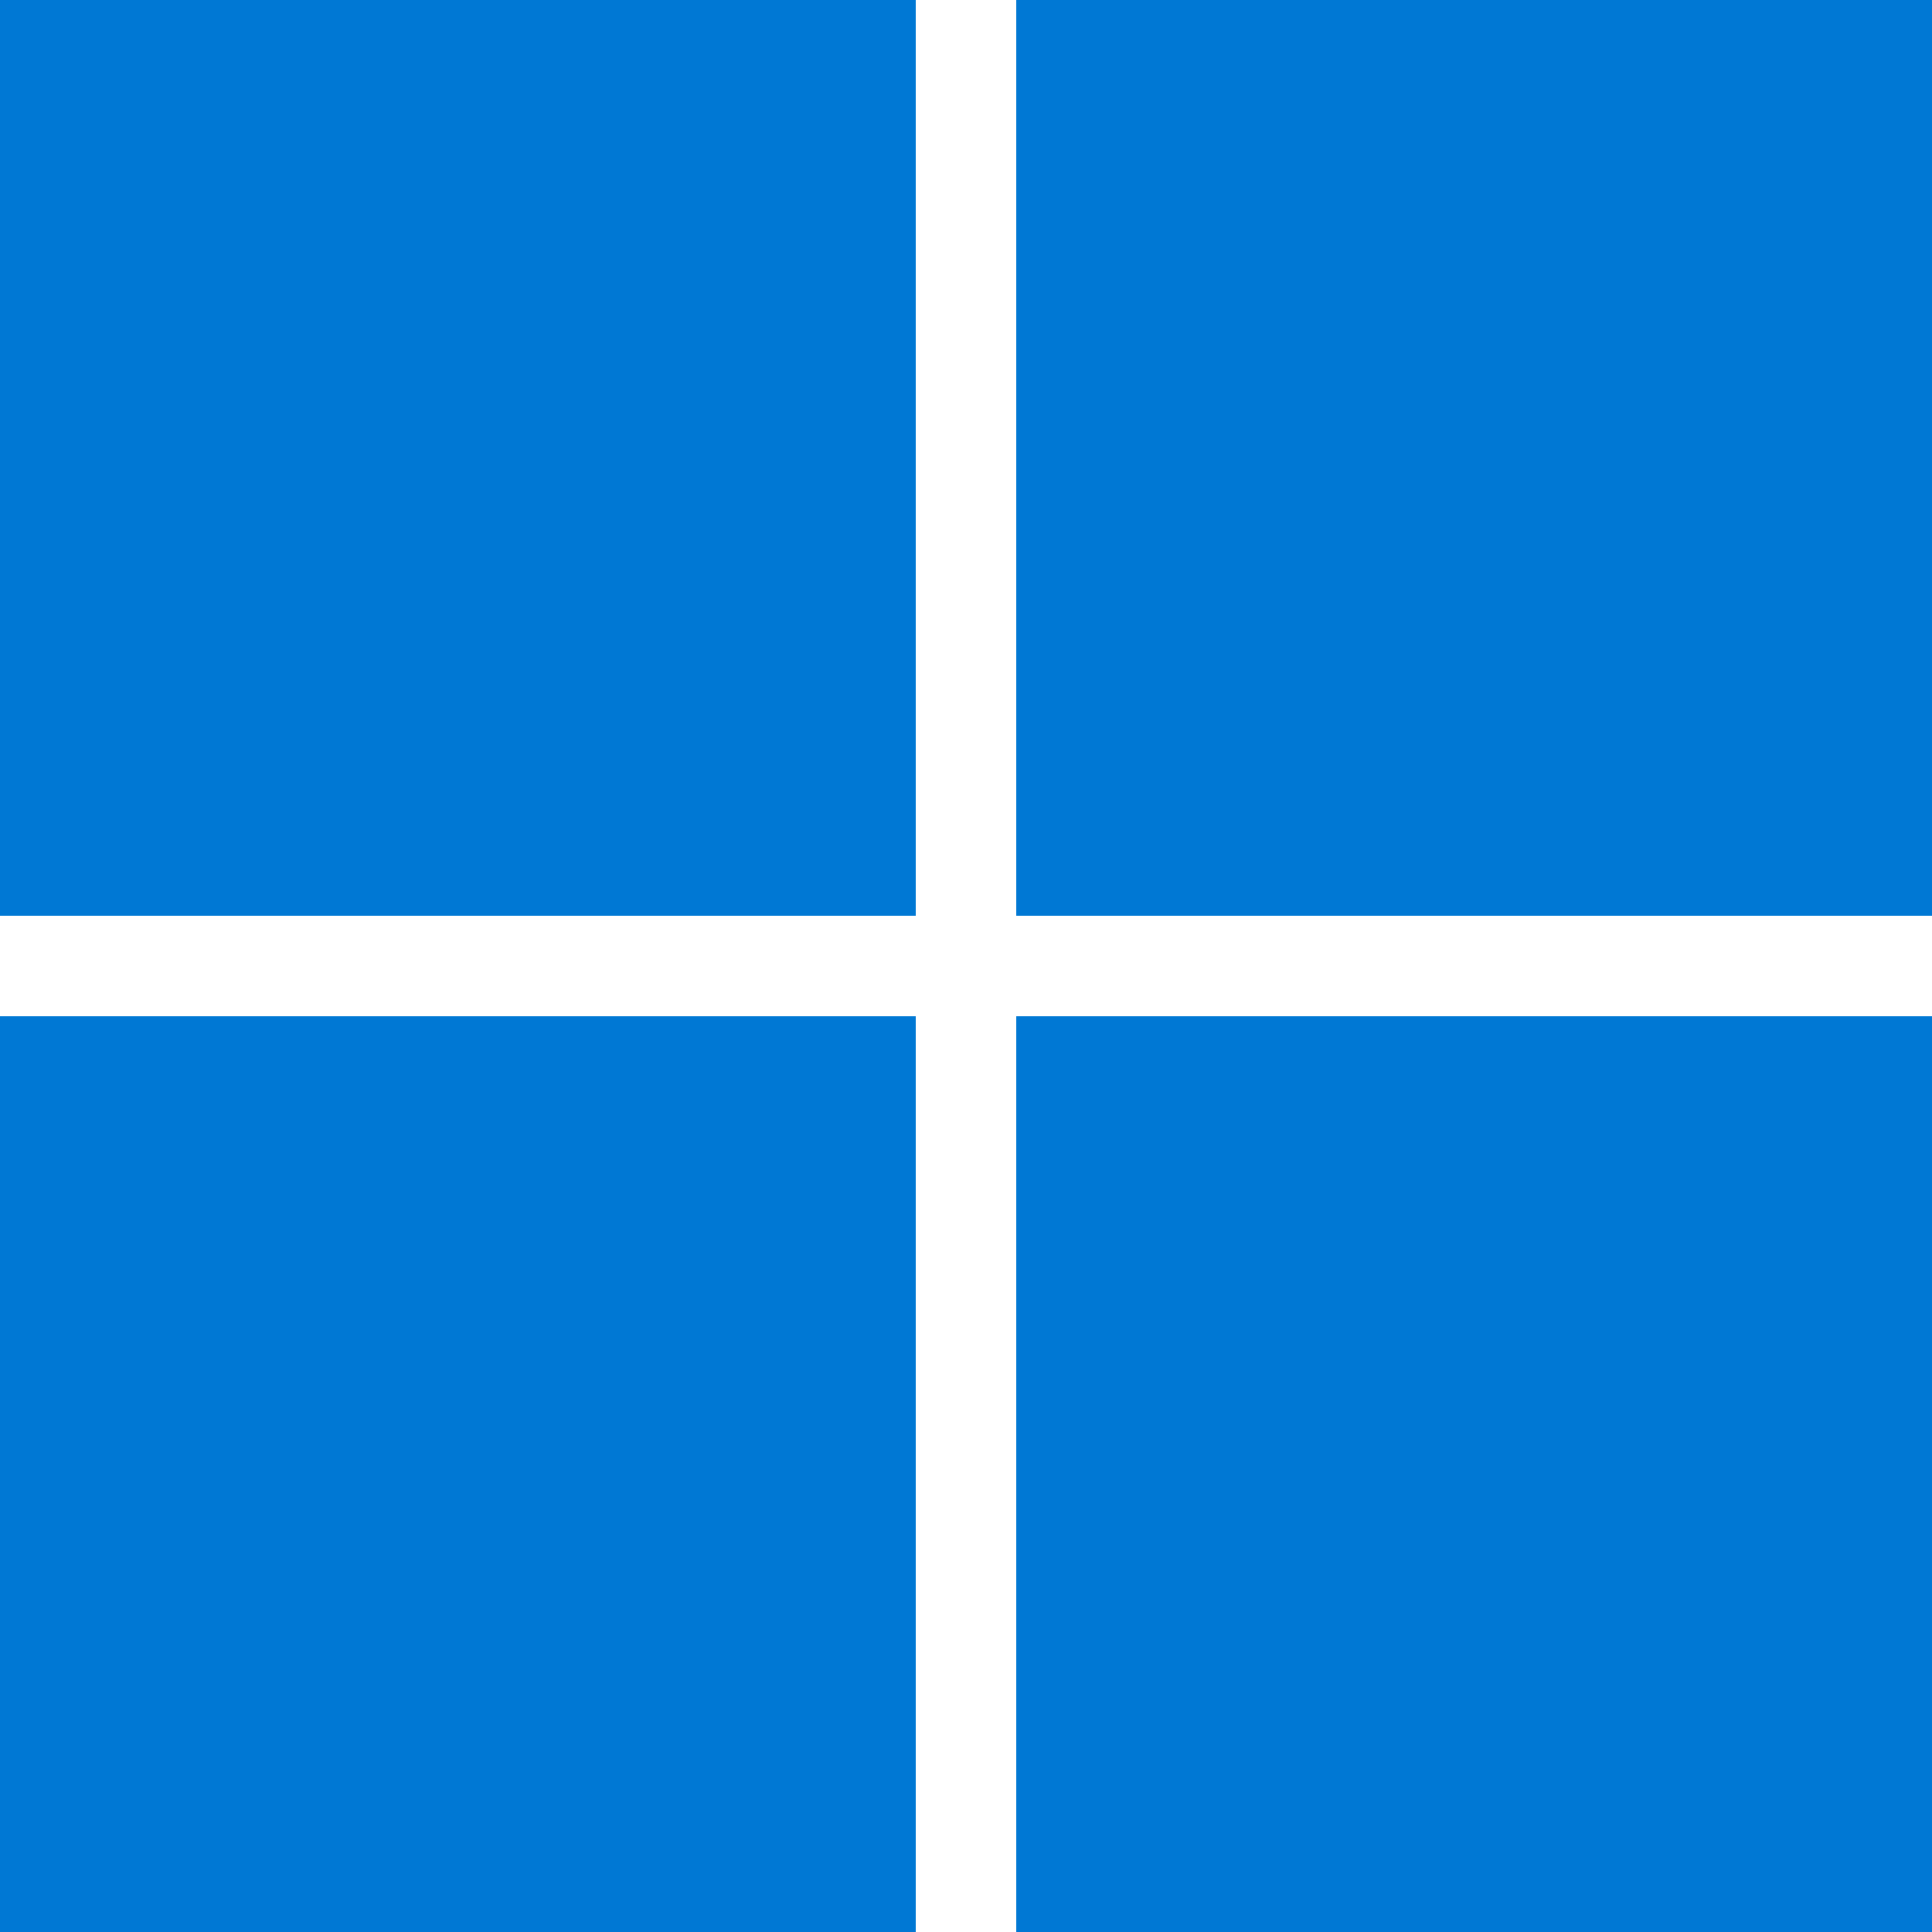
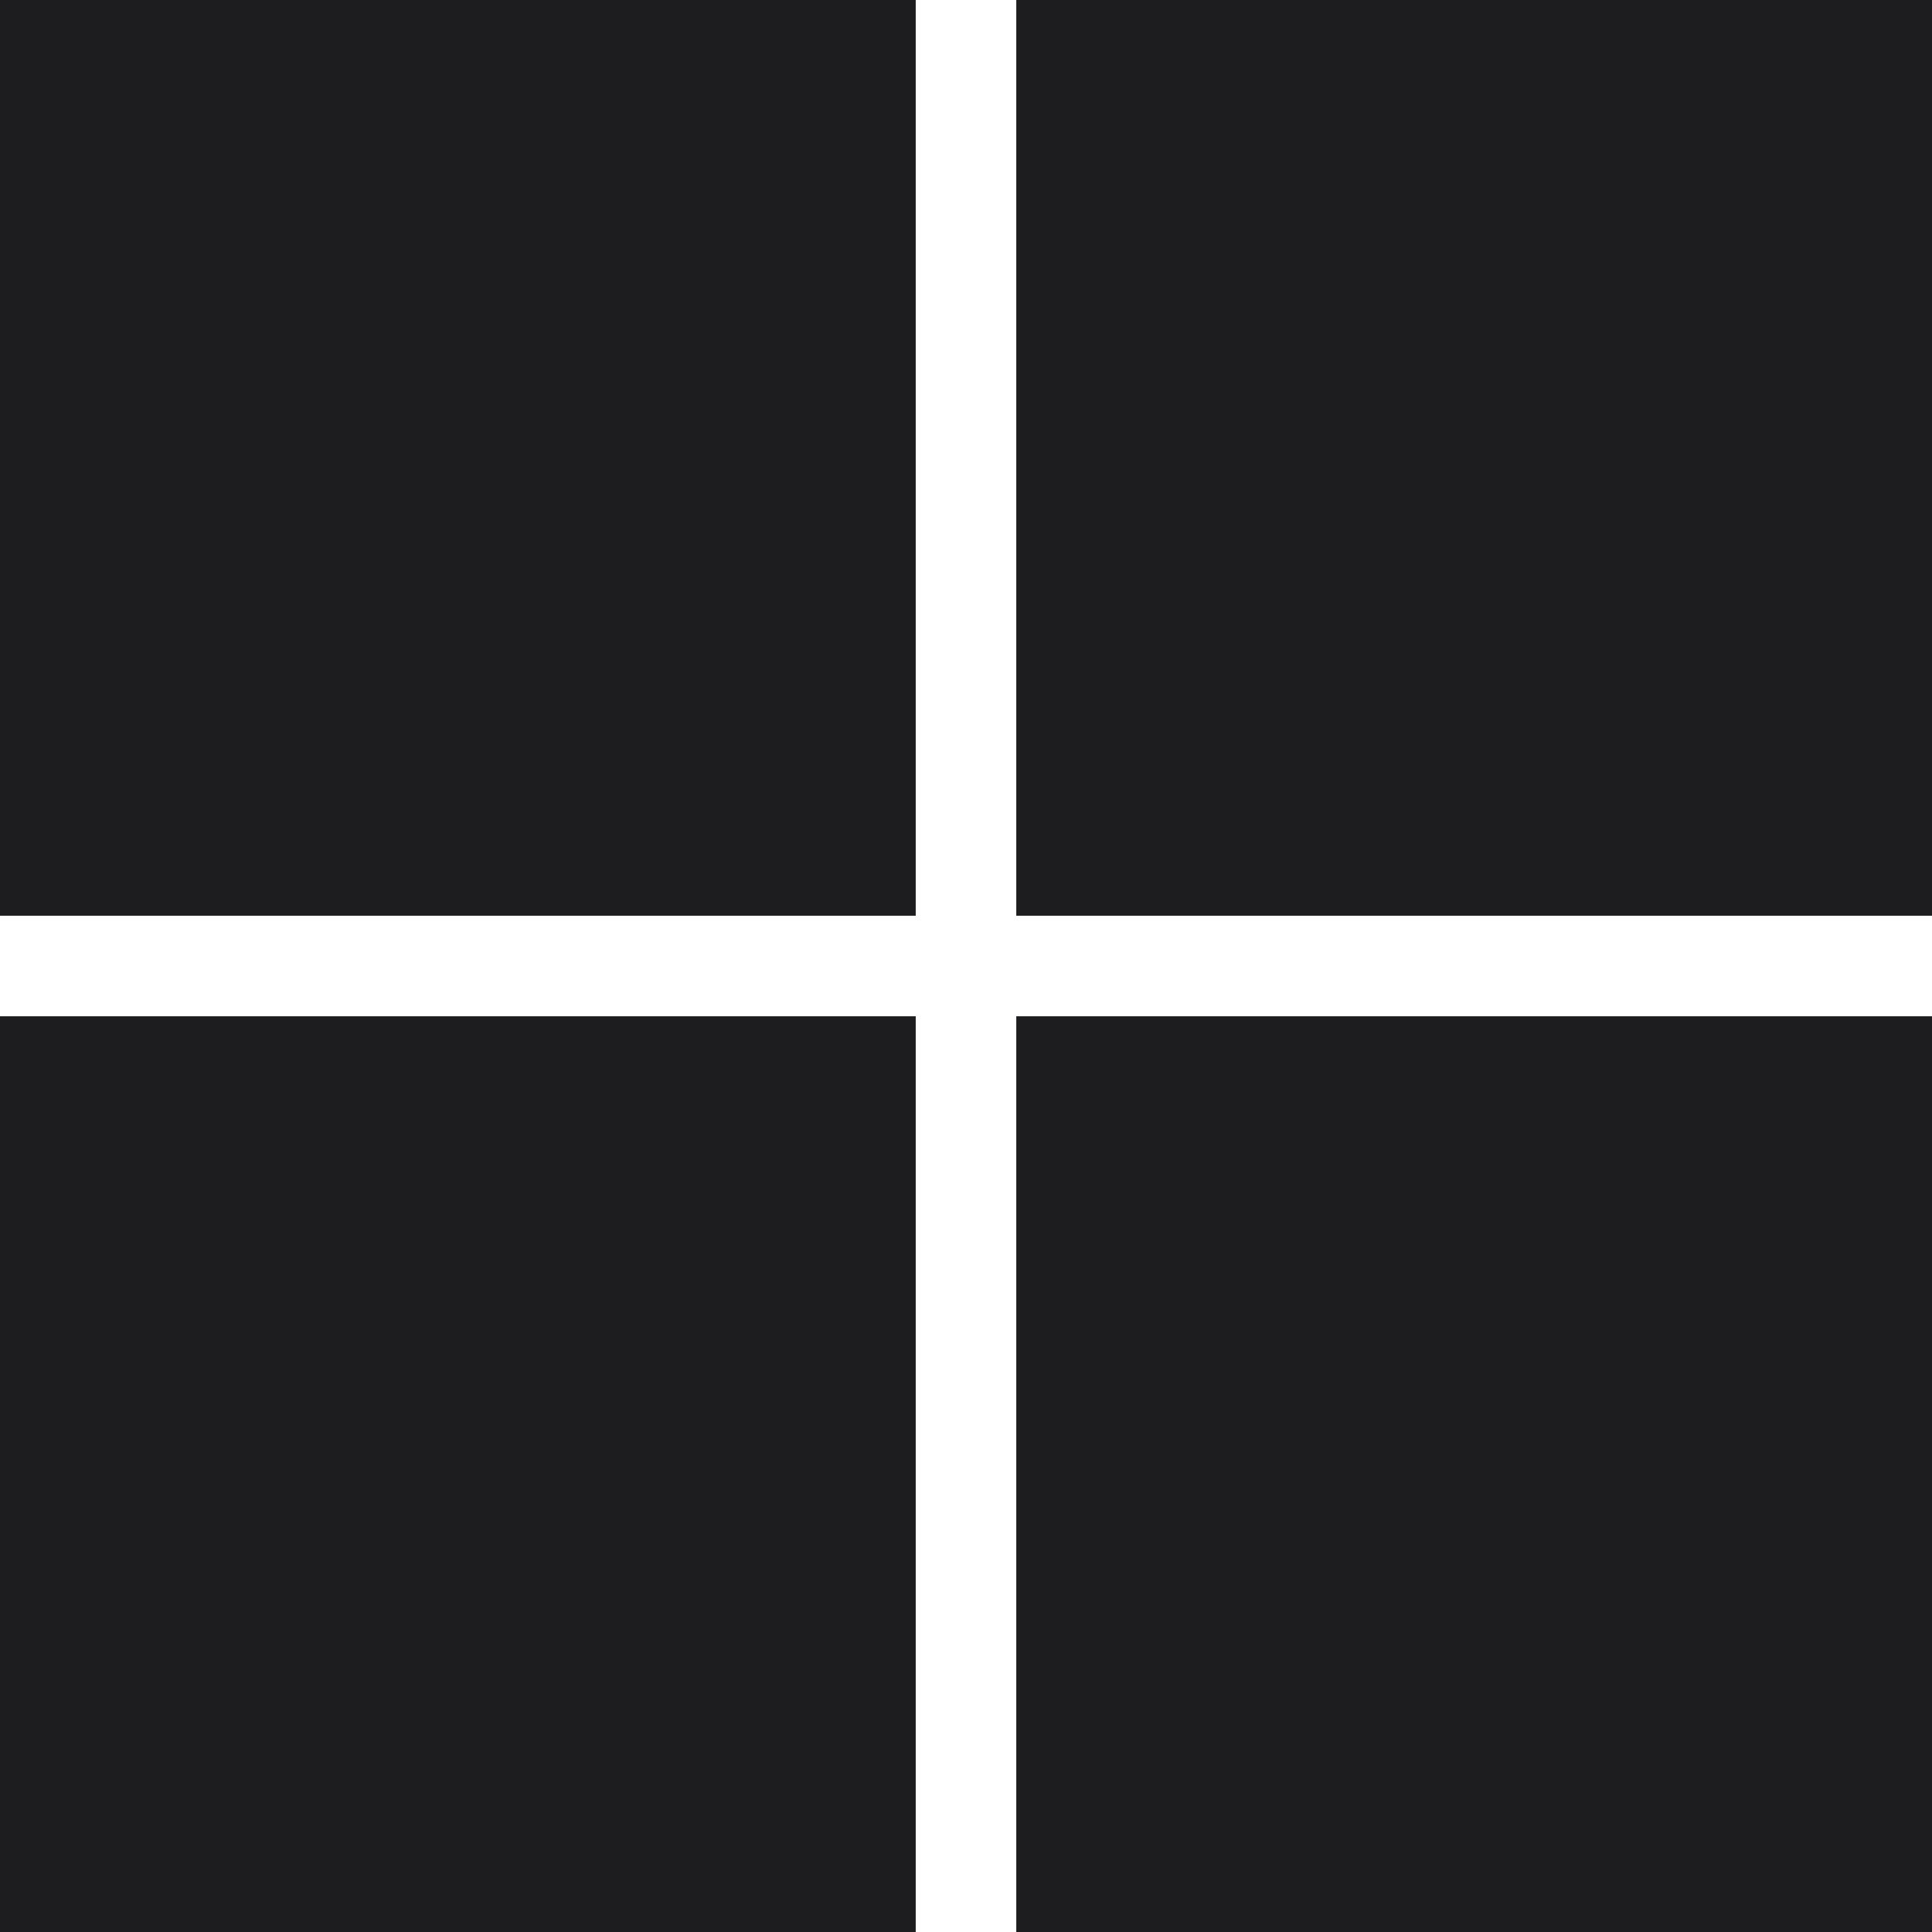
- <svg xmlns="http://www.w3.org/2000/svg" viewBox="0 0 48.747 48.747" fill="#0078d4">
+ <svg xmlns="http://www.w3.org/2000/svg" viewBox="0 0 48.747 48.747" fill="#1d1d1f">
  <rect x="0" y="0" width="23.105" height="23.105" />
  <rect x="25.642" y="0" width="23.105" height="23.105" />
  <rect x="0" y="25.642" width="23.105" height="23.105" />
  <rect x="25.642" y="25.642" width="23.105" height="23.105" />
</svg>
